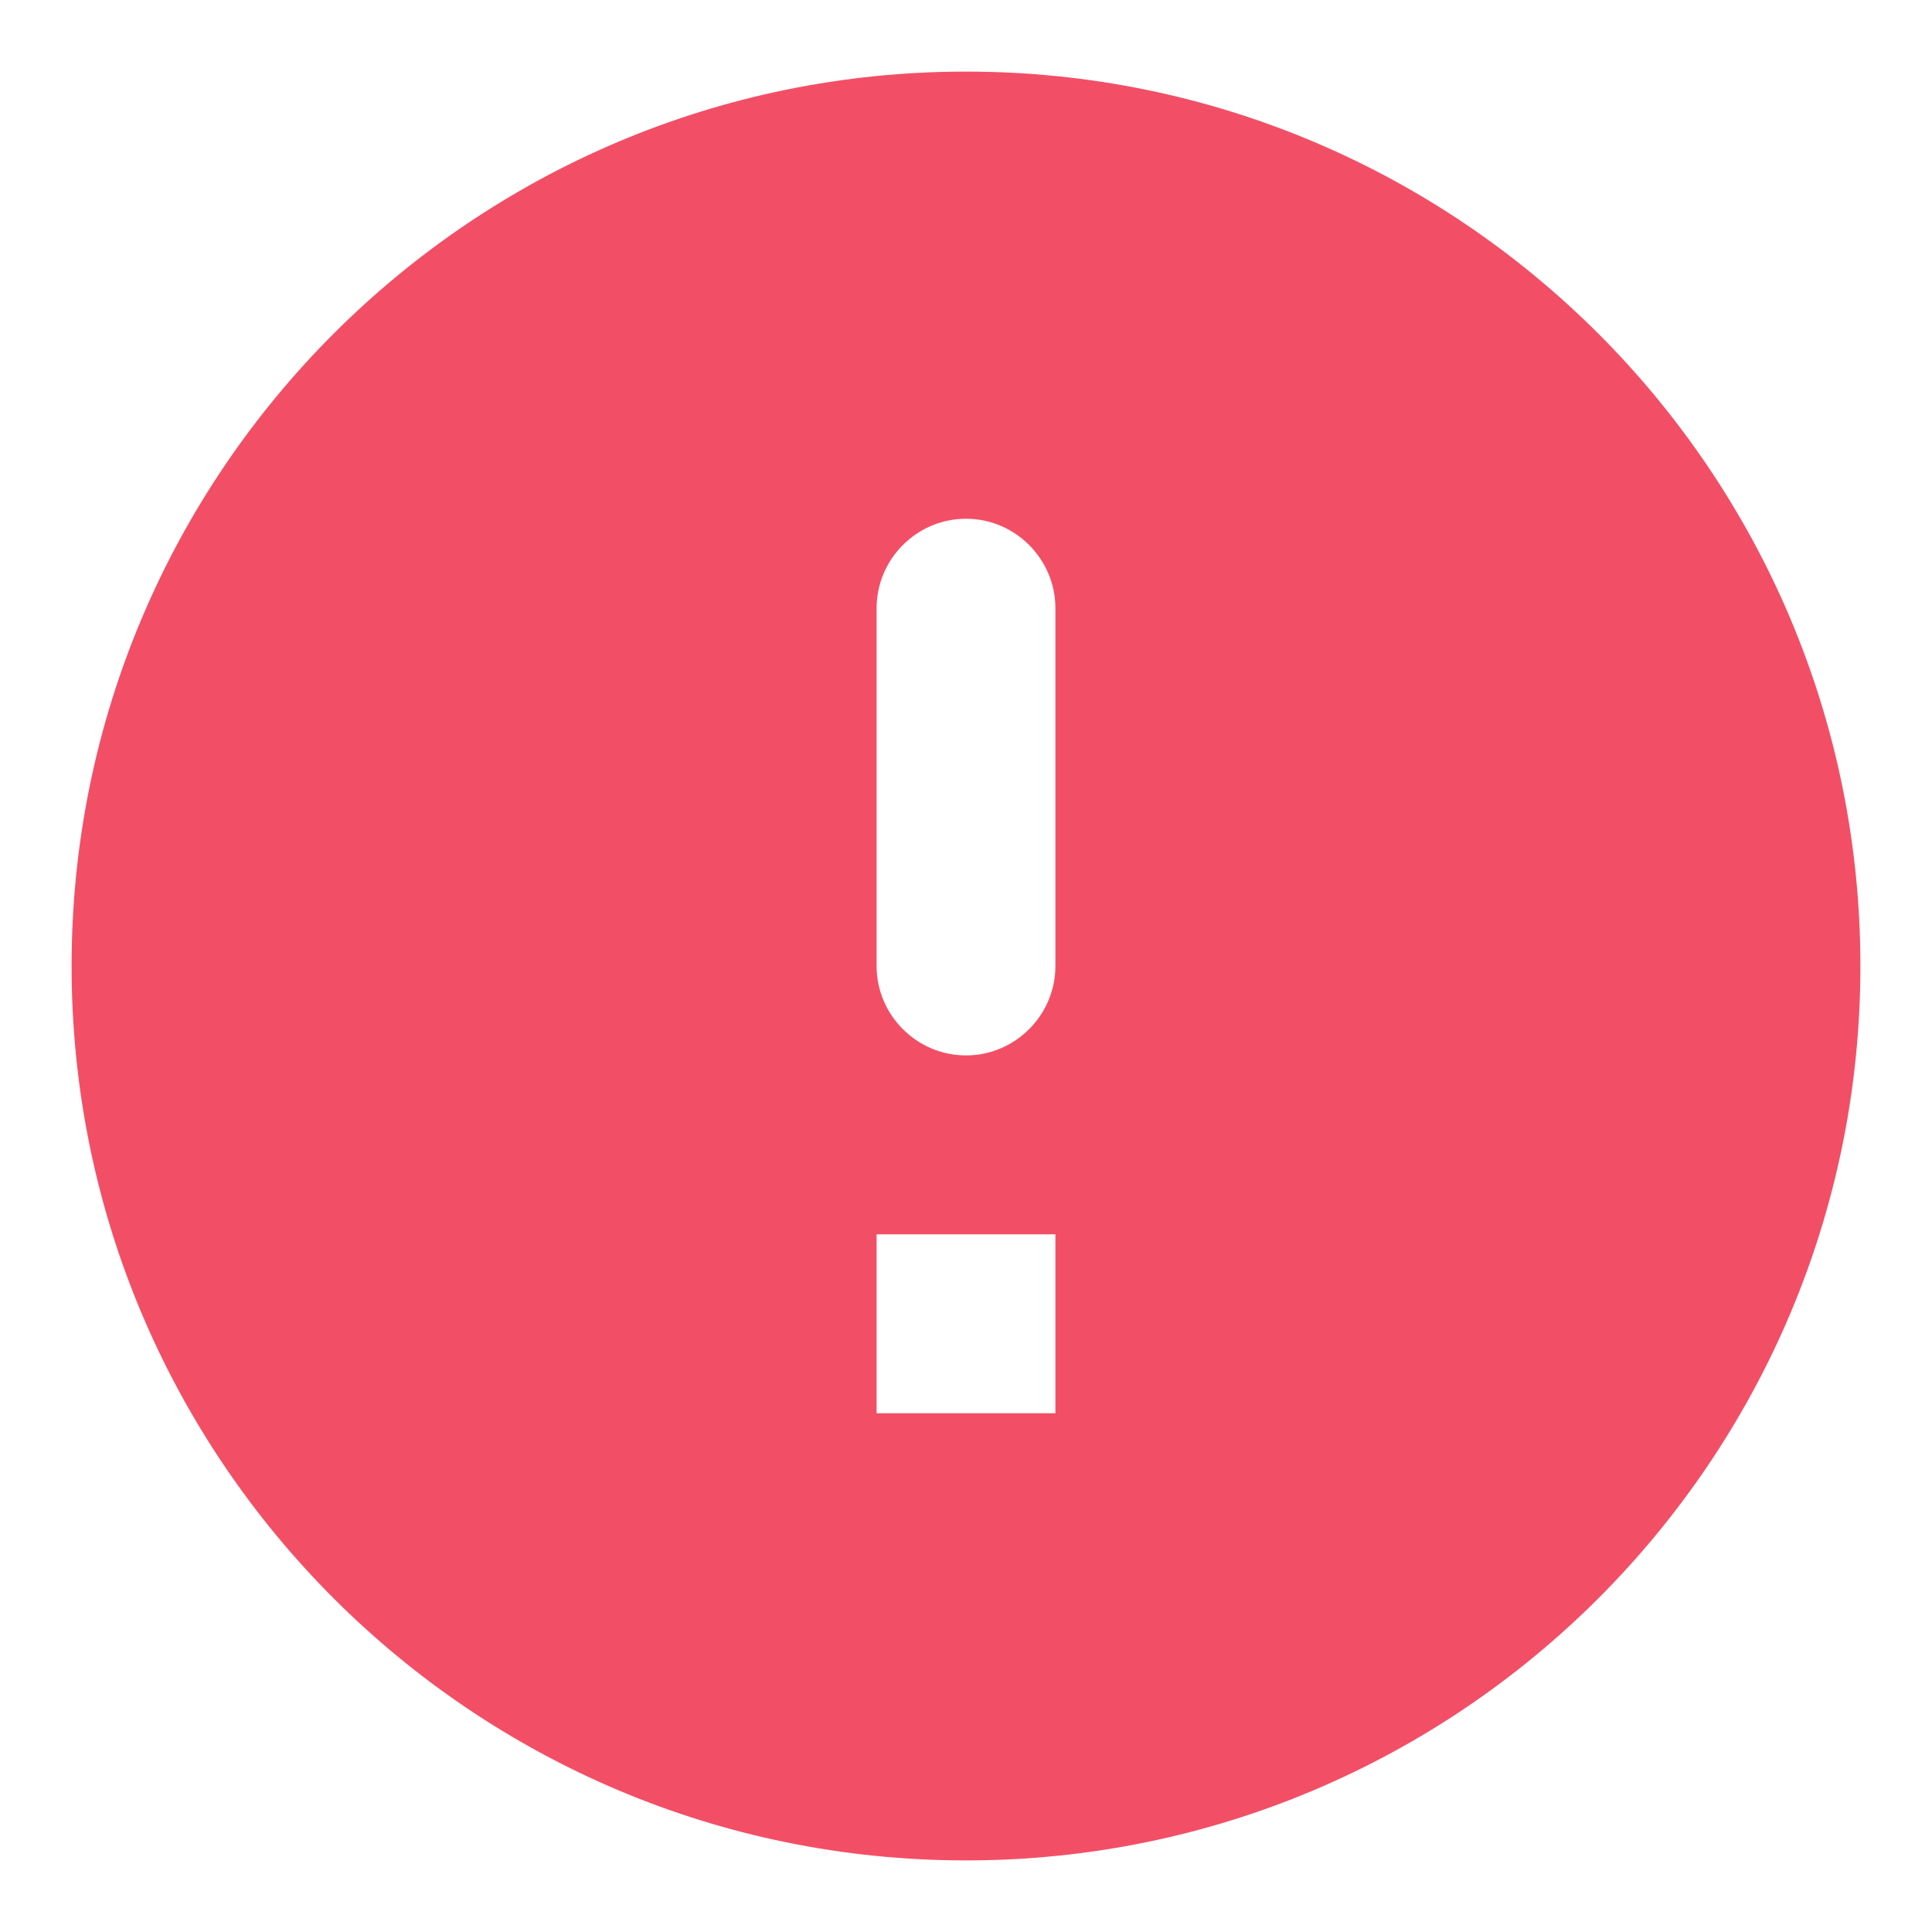
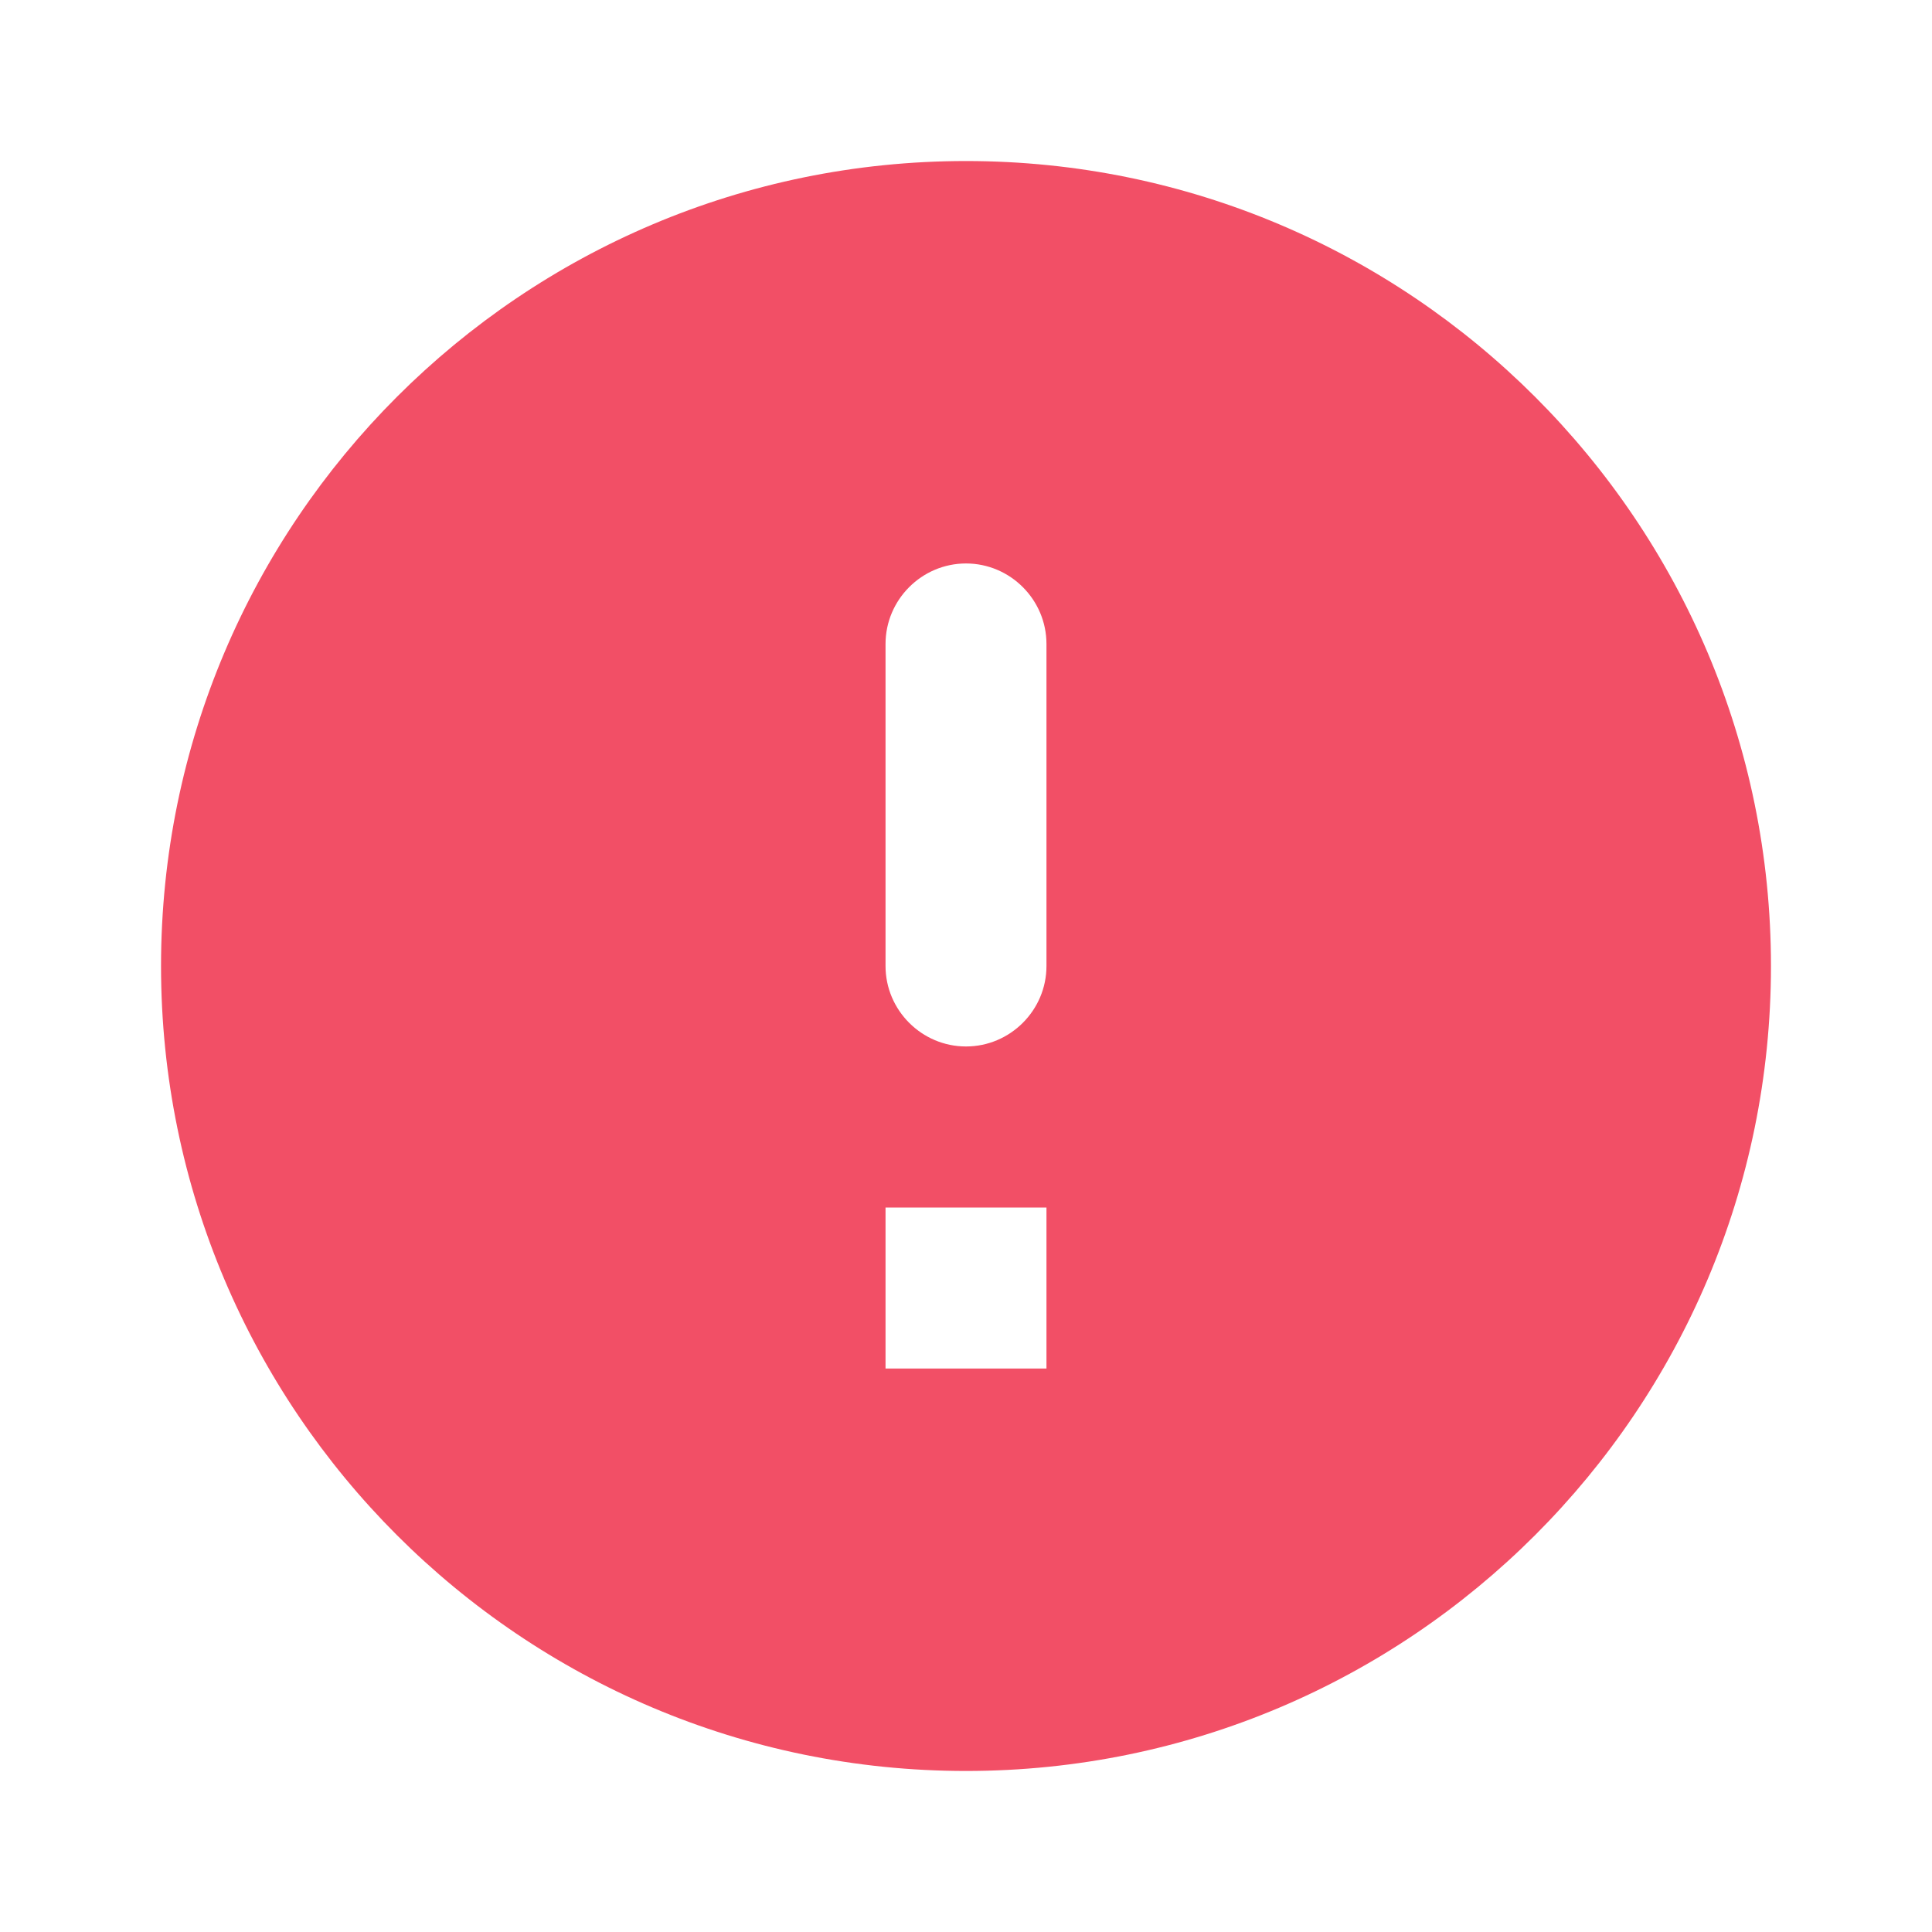
- <svg xmlns="http://www.w3.org/2000/svg" width="18" height="18" viewBox="0 0 18 18" fill="none">
-   <path d="M9 0.667C4.4 0.667 0.667 4.4 0.667 9C0.667 13.6 4.4 17.333 9 17.333C13.6 17.333 17.333 13.6 17.333 9C17.333 4.4 13.6 0.667 9 0.667ZM9 9.833C8.542 9.833 8.167 9.458 8.167 9V5.667C8.167 5.208 8.542 4.833 9 4.833C9.458 4.833 9.833 5.208 9.833 5.667V9C9.833 9.458 9.458 9.833 9 9.833ZM9.833 13.167H8.167V11.5H9.833V13.167Z" fill="#F24F66" />
+ <svg xmlns="http://www.w3.org/2000/svg" width="20" height="20" viewBox="0 0 20 20" fill="none">
+   <path d="M10 1.667C5.4 1.667 1.667 5.4 1.667 10C1.667 14.6 5.4 18.333 10 18.333C14.6 18.333 18.333 14.6 18.333 10C18.333 5.4 14.6 1.667 10 1.667ZM10 10.833C9.542 10.833 9.167 10.458 9.167 10V6.667C9.167 6.208 9.542 5.833 10 5.833C10.458 5.833 10.833 6.208 10.833 6.667V10C10.833 10.458 10.458 10.833 10 10.833ZM10.833 14.167H9.167V12.5H10.833V14.167Z" fill="#F24F66" />
</svg>
